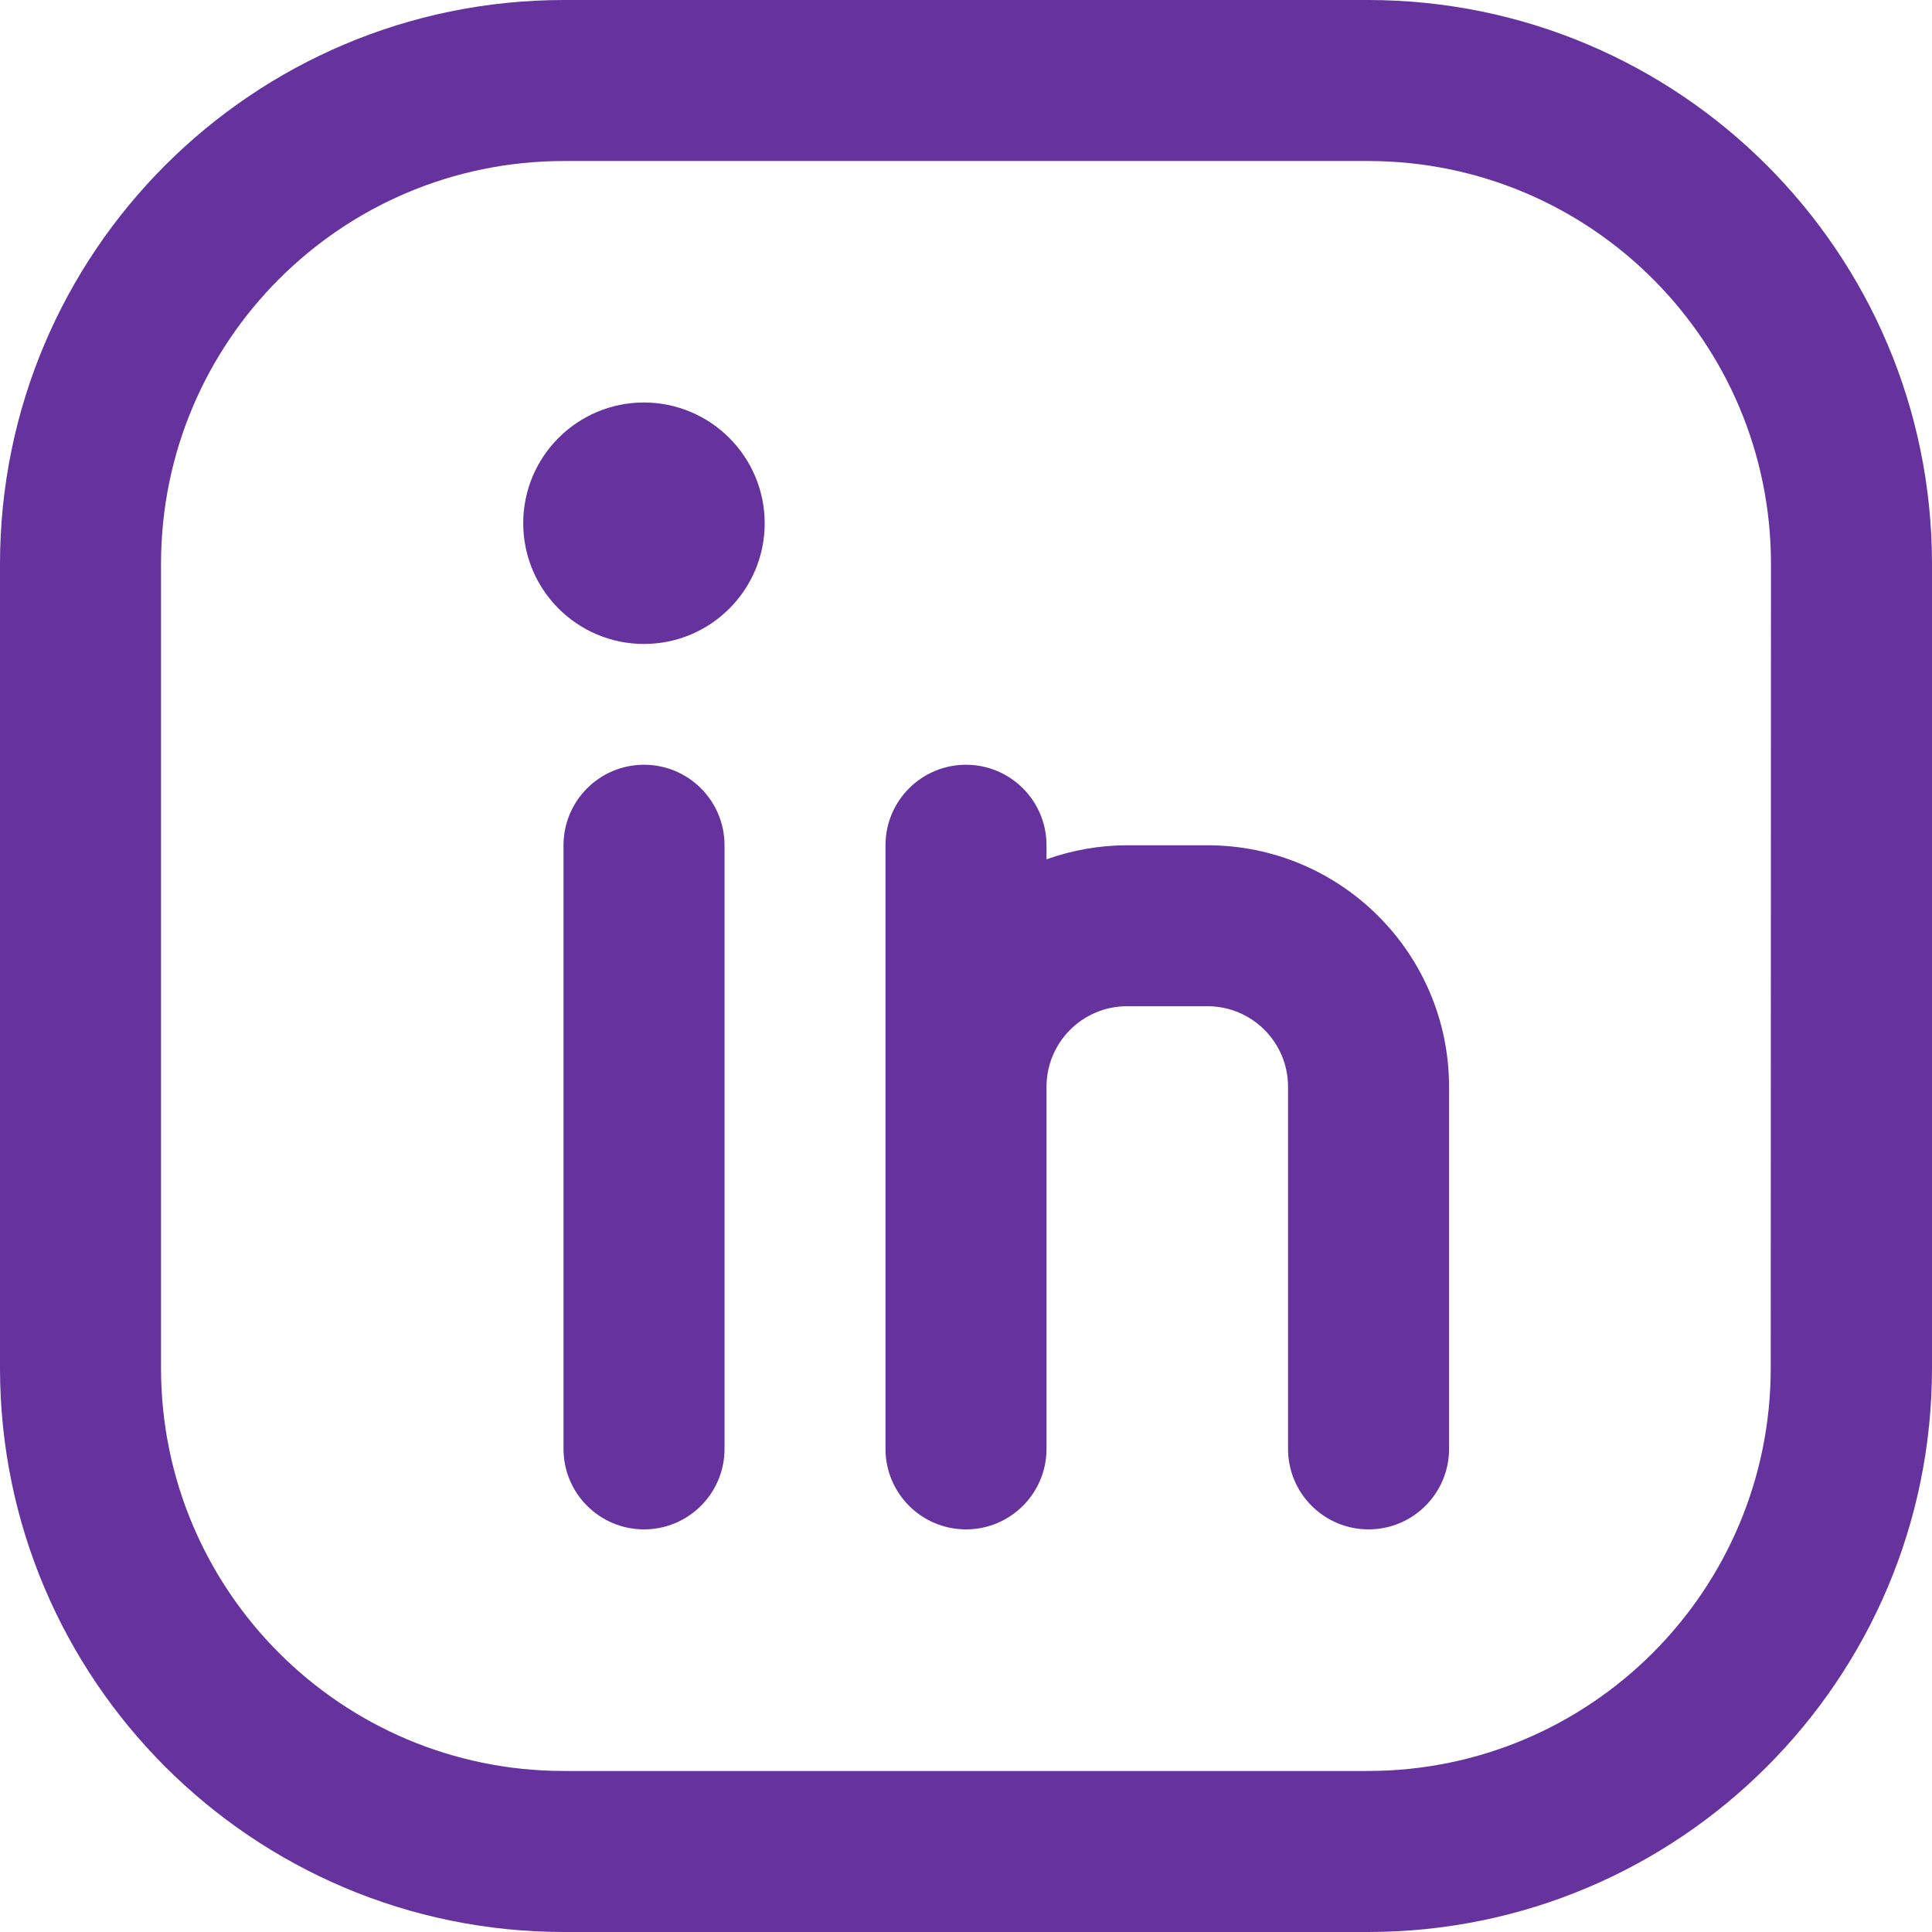
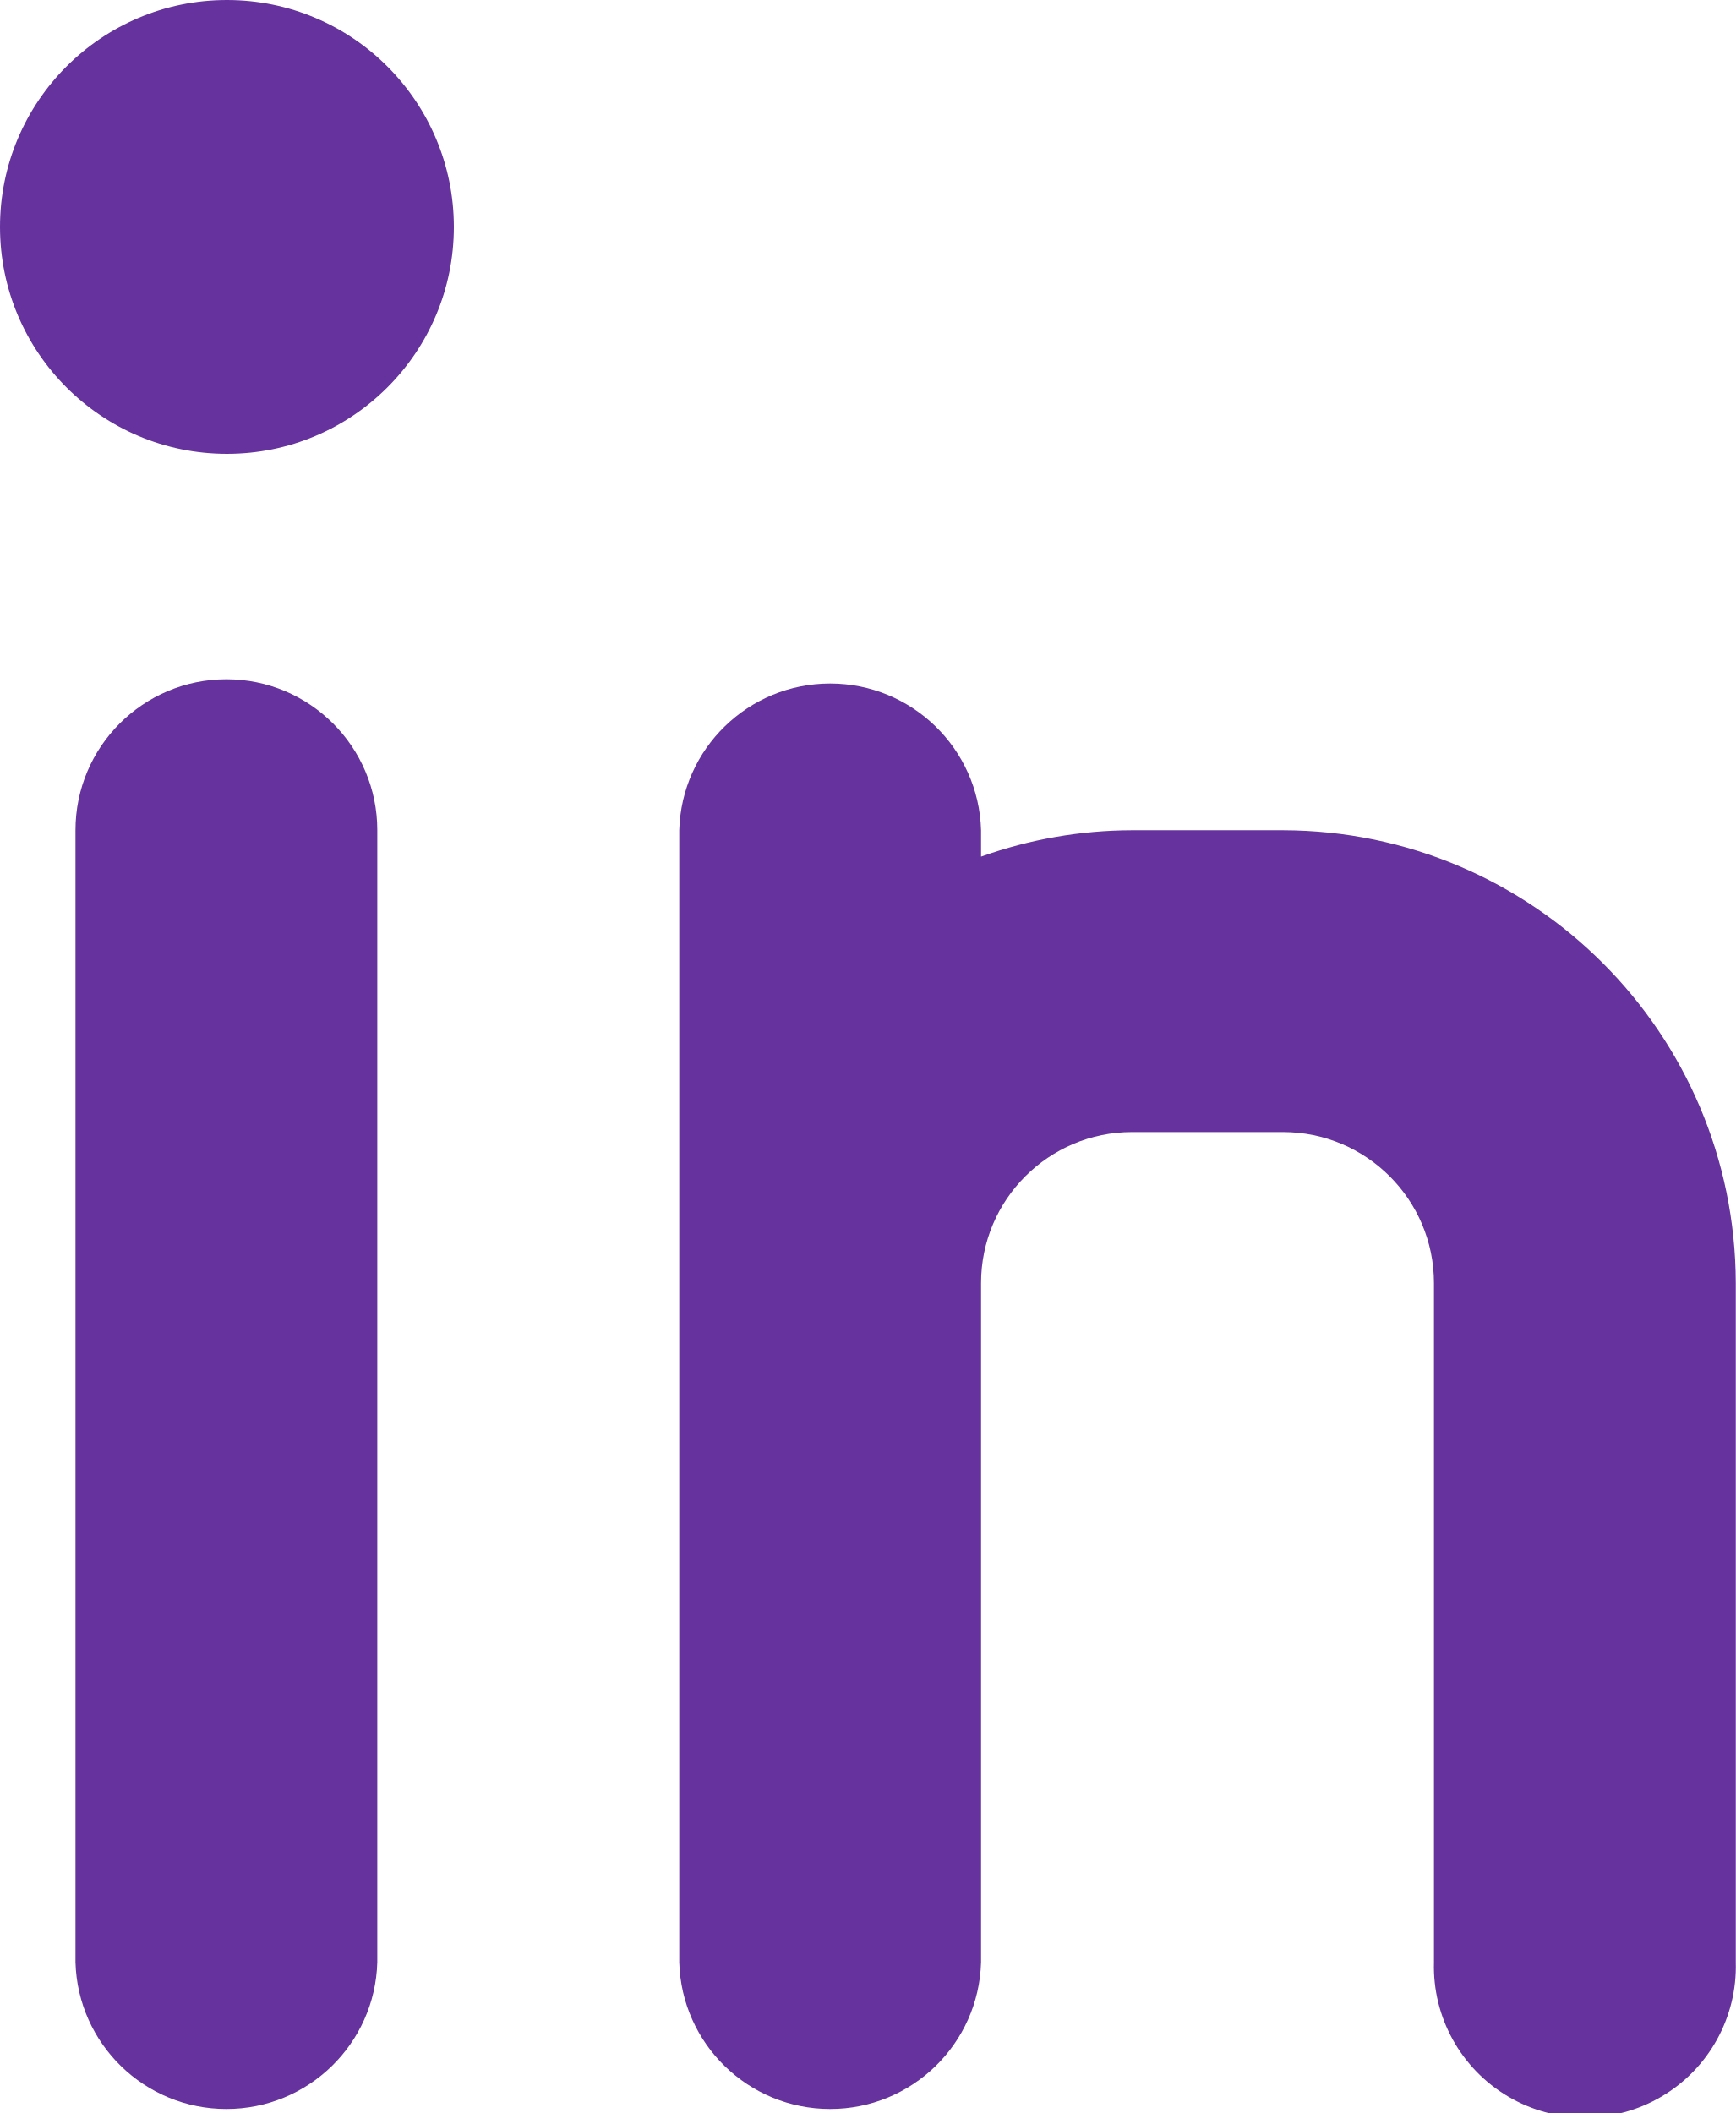
- <svg xmlns="http://www.w3.org/2000/svg" width="30.5" height="30.5" viewBox="0 0 30.5 30.5">
-   <g id="linkedin" transform="translate(-8 -8)">
-     <path id="Path_1496" data-name="Path 1496" d="M29.6,8H16.9A8.906,8.906,0,0,0,8,16.9V29.6a8.906,8.906,0,0,0,8.9,8.9H29.6a8.906,8.906,0,0,0,8.9-8.9V16.9A8.906,8.906,0,0,0,29.6,8Zm6.354,21.6A6.361,6.361,0,0,1,29.6,35.958H16.9A6.361,6.361,0,0,1,10.542,29.6V16.9A6.361,6.361,0,0,1,16.9,10.542H29.6A6.361,6.361,0,0,1,35.958,16.9Z" fill="#66329e" />
-     <path id="Path_1497" data-name="Path 1497" d="M23.271,27A1.271,1.271,0,0,0,22,28.271V37.8a1.271,1.271,0,0,0,2.542,0V28.271A1.271,1.271,0,0,0,23.271,27Z" transform="translate(-5.104 -6.927)" fill="#66329e" />
-     <path id="Path_1498" data-name="Path 1498" d="M35.083,28.271H33.813a3.8,3.8,0,0,0-1.271.222v-.222a1.271,1.271,0,1,0-2.542,0V37.8a1.271,1.271,0,1,0,2.542,0V32.083a1.272,1.272,0,0,1,1.271-1.271h1.271a1.272,1.272,0,0,1,1.271,1.271V37.8a1.271,1.271,0,0,0,2.542,0V32.083A3.816,3.816,0,0,0,35.083,28.271Z" transform="translate(-8.021 -6.927)" fill="#66329e" />
-     <path id="Path_1499" data-name="Path 1499" d="M22.906,18a1.906,1.906,0,1,0,1.906,1.906A1.909,1.909,0,0,0,22.906,18Z" transform="translate(-4.74 -3.646)" fill="#66329e" />
+ <svg xmlns="http://www.w3.org/2000/svg" width="14.532" height="17.691" viewBox="0 0 14.532 17.691">
+   <g id="linkedin" transform="translate(-1163.25 -917.5)">
+     <path id="Path_1497" data-name="Path 1497" d="M23.264,27A1.264,1.264,0,0,0,22,28.264v9.478a1.264,1.264,0,0,0,2.527,0V28.264A1.264,1.264,0,0,0,23.264,27Z" transform="translate(1141.882 896.187)" fill="#66329e" />
+     <path id="Path_1498" data-name="Path 1498" d="M35.055,28.264H33.791a3.776,3.776,0,0,0-1.264.221v-.221a1.264,1.264,0,0,0-2.527,0v9.478a1.264,1.264,0,0,0,2.527,0V32.055a1.265,1.265,0,0,1,1.264-1.264h1.264a1.265,1.265,0,0,1,1.264,1.264v5.687a1.264,1.264,0,1,0,2.527,0V32.055A3.8,3.8,0,0,0,35.055,28.264Z" transform="translate(1138.937 896.187)" fill="#66329e" />
+     <path id="Path_1499" data-name="Path 1499" d="M22.9,18a1.9,1.9,0,1,0,1.9,1.9A1.9,1.9,0,0,0,22.9,18Z" transform="translate(1142.25 899.5)" fill="#66329e" />
  </g>
</svg>
